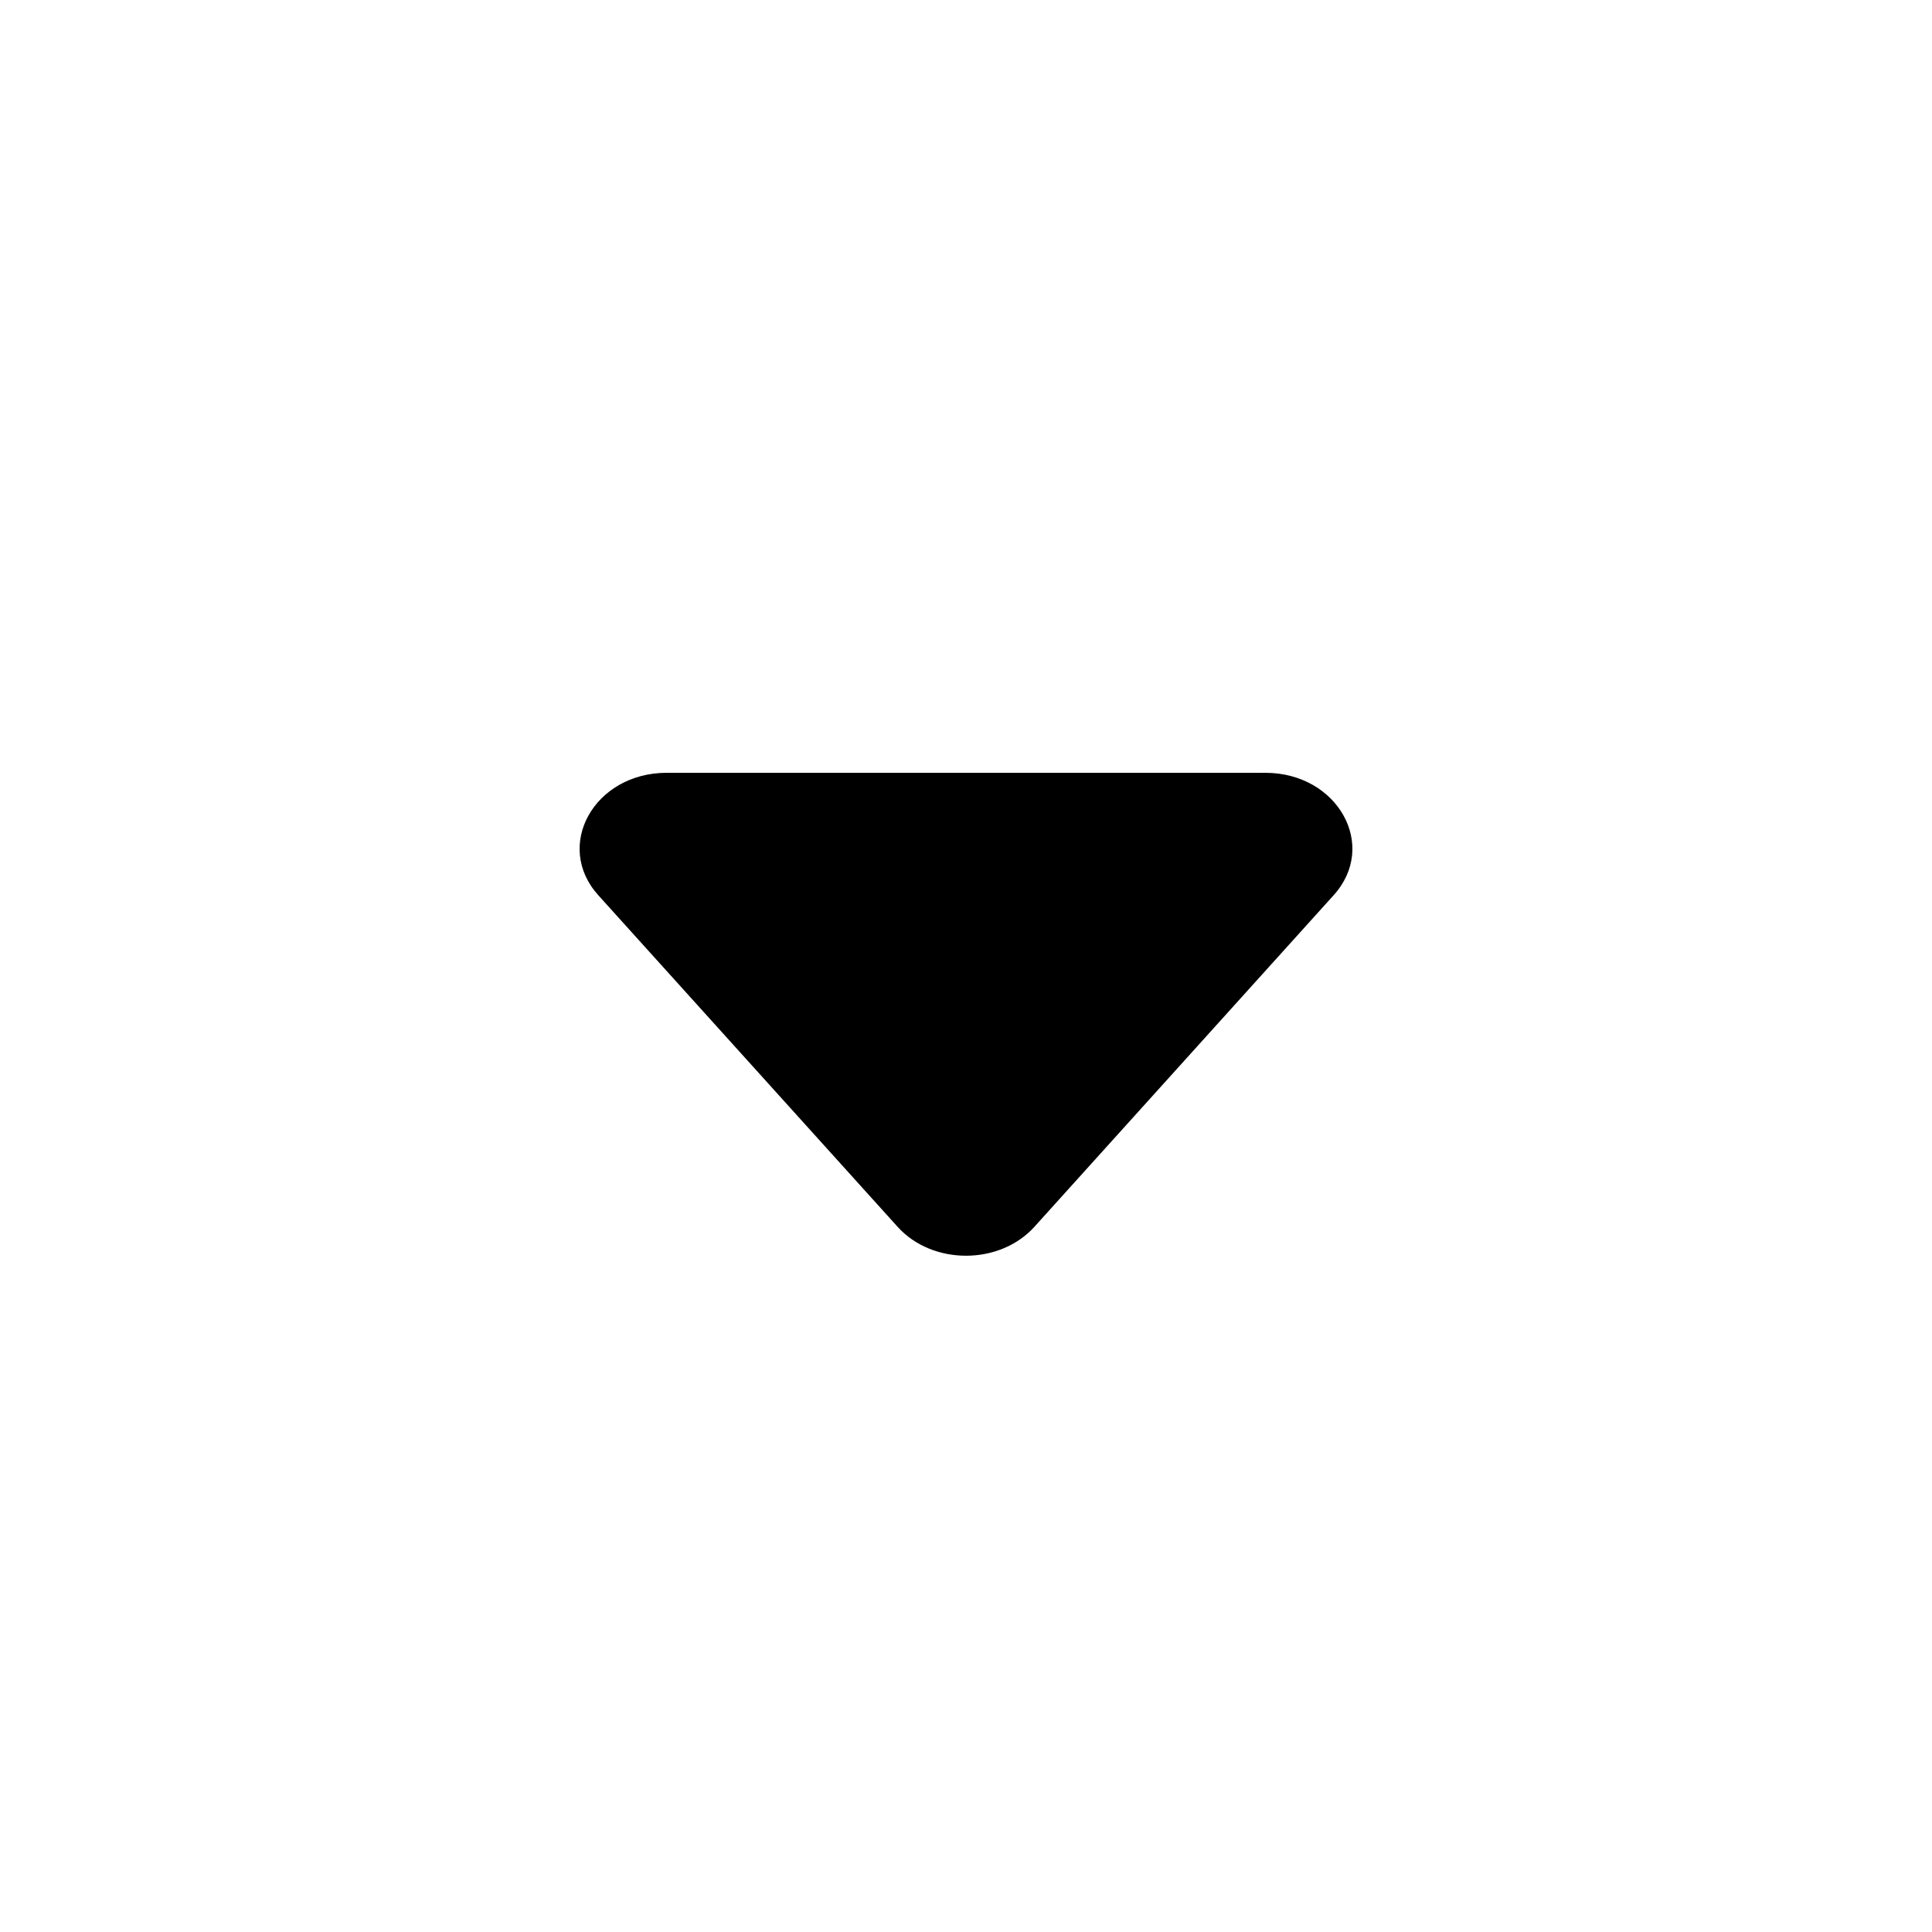
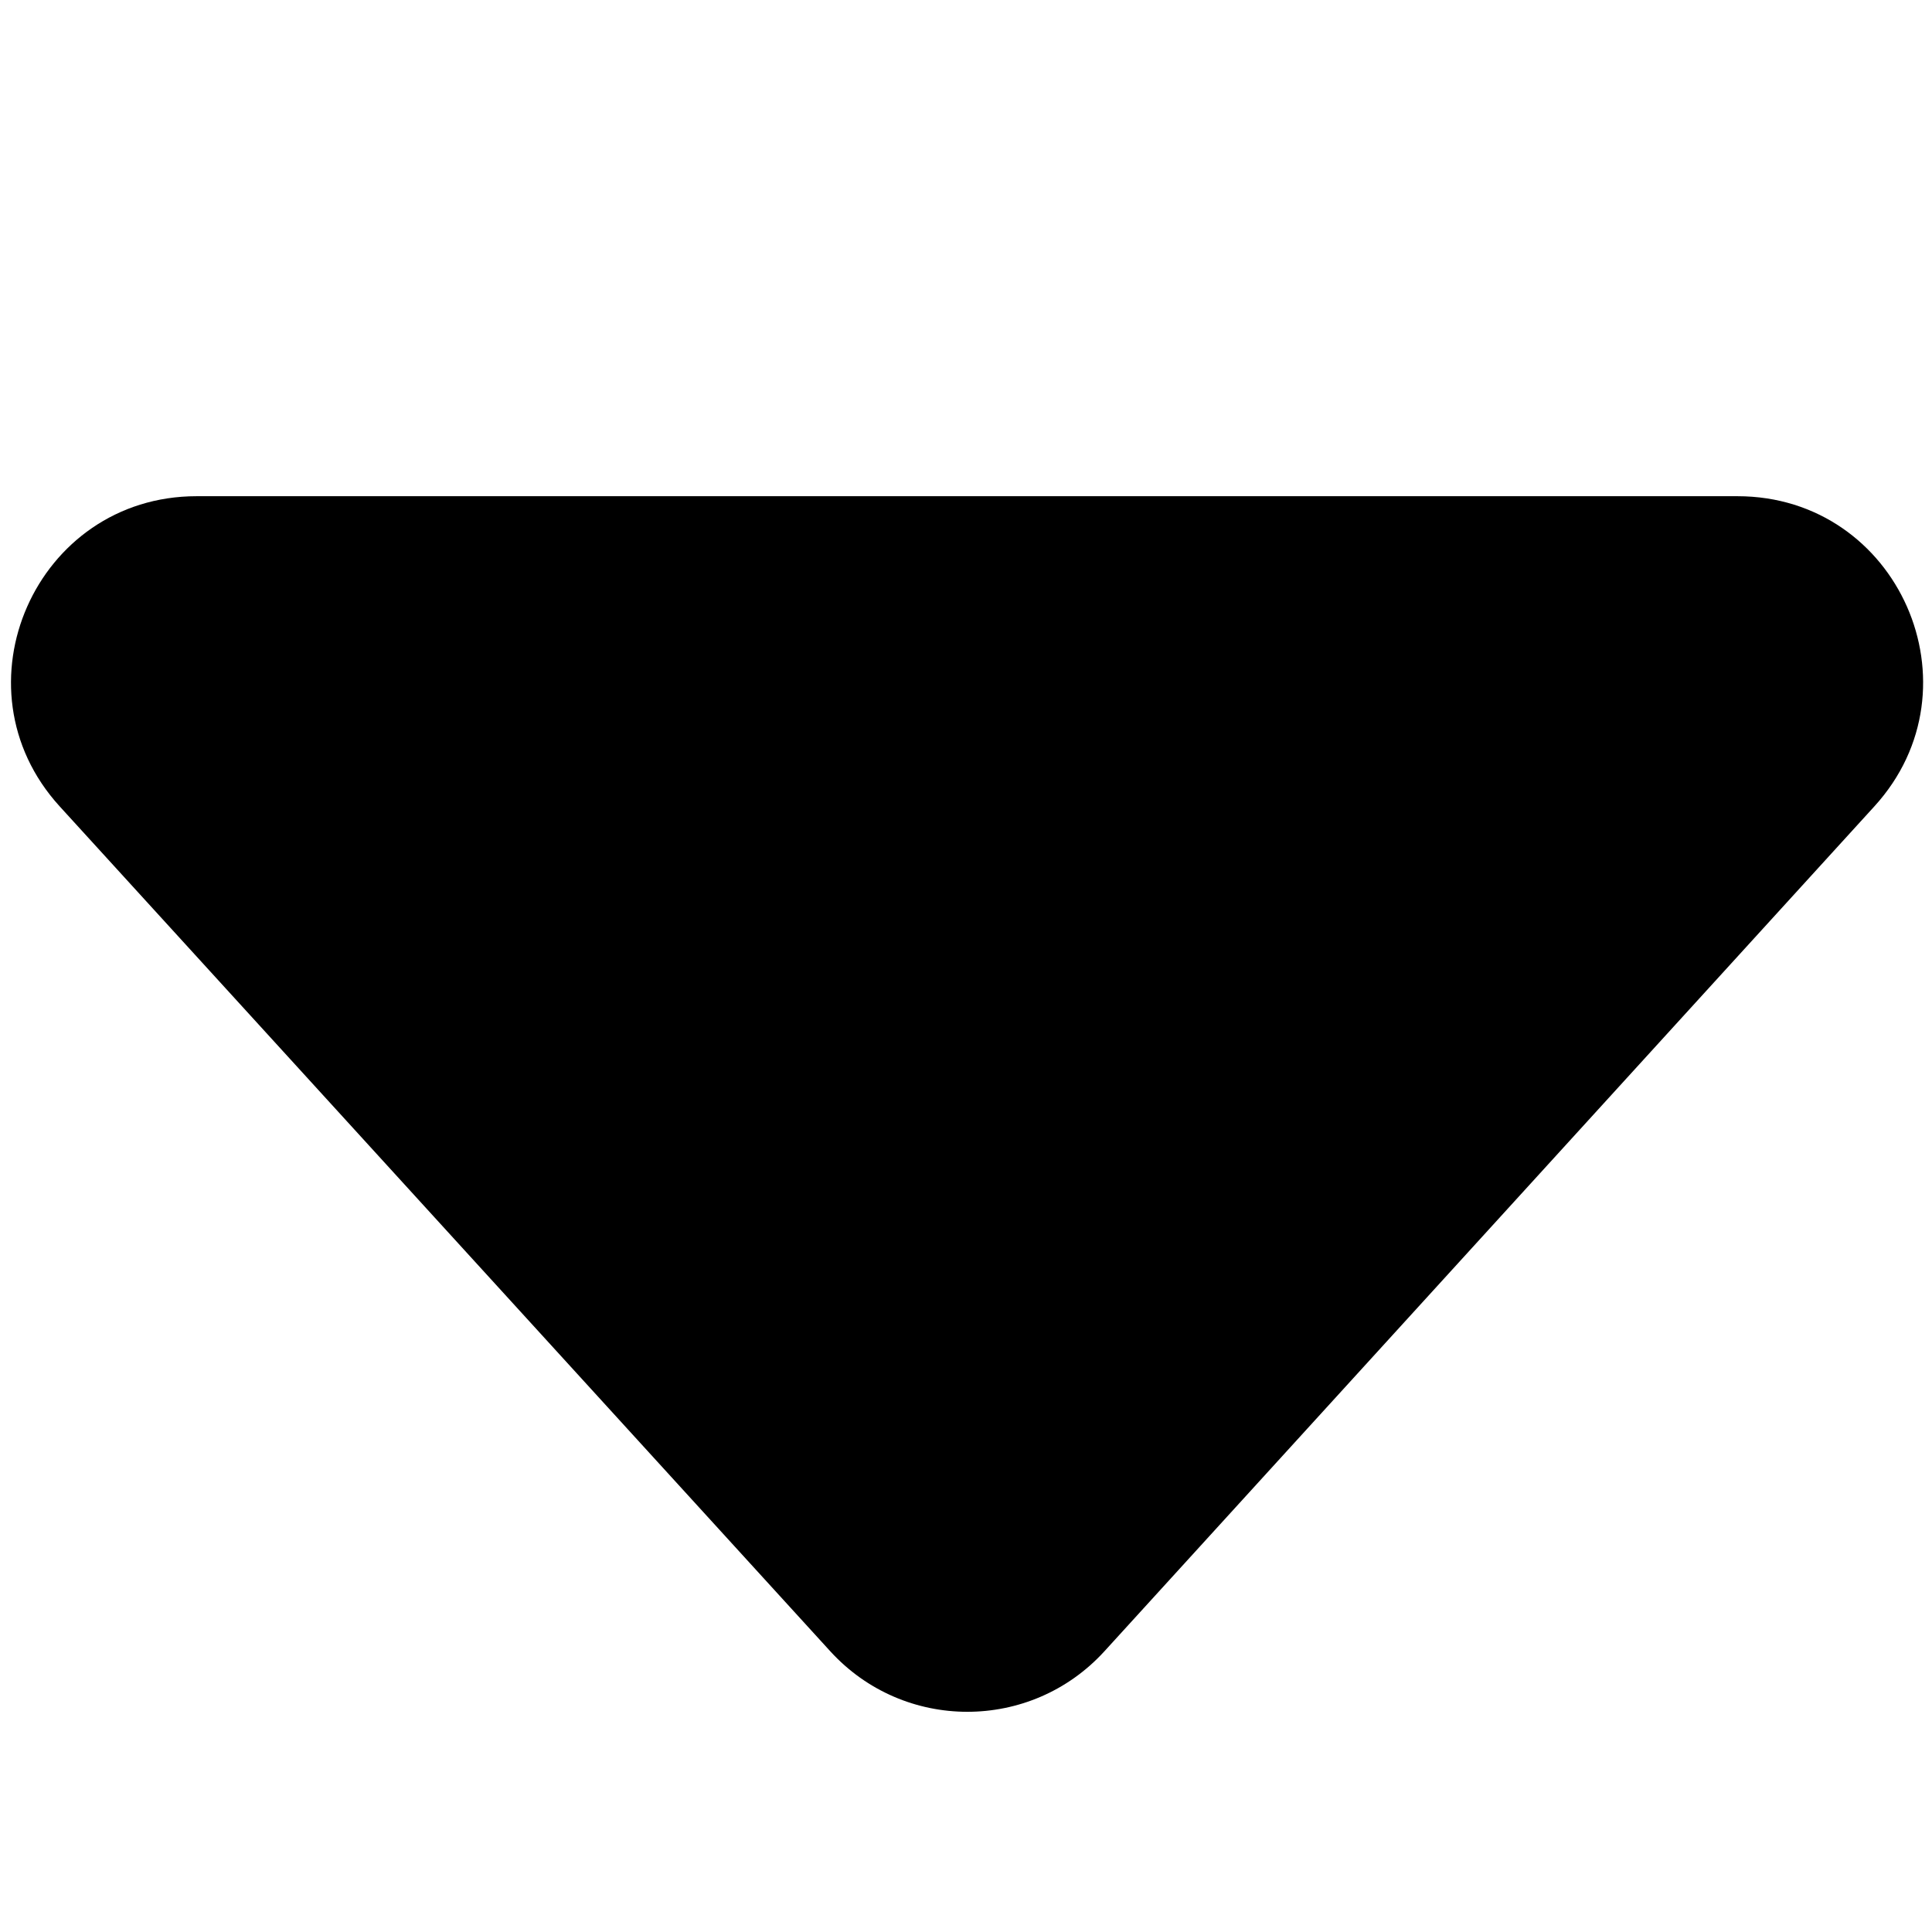
- <svg xmlns="http://www.w3.org/2000/svg" id="dropdown-icon" viewBox="0 0 20 20">
-   <path d="M13.098 8H6.902c-.751 0-1.172.754-.708 1.268L9.292 12.7c.36.399 1.055.399 1.416 0l3.098-3.433C14.27 8.754 13.849 8 13.098 8Z" />
+ <svg xmlns="http://www.w3.org/2000/svg" id="dropdown-icon" viewBox="0 0 1024 1024">
+   <path d="M585.246 875.34l408.227-447.966c57.441-63.04 12.825-164.375-72.614-164.375H104.224c-85.258 0-130.055 101.334-72.614 164.375l408.408 447.786c39.016 42.81 106.211 42.81 145.228 0.181z" />
</svg>
